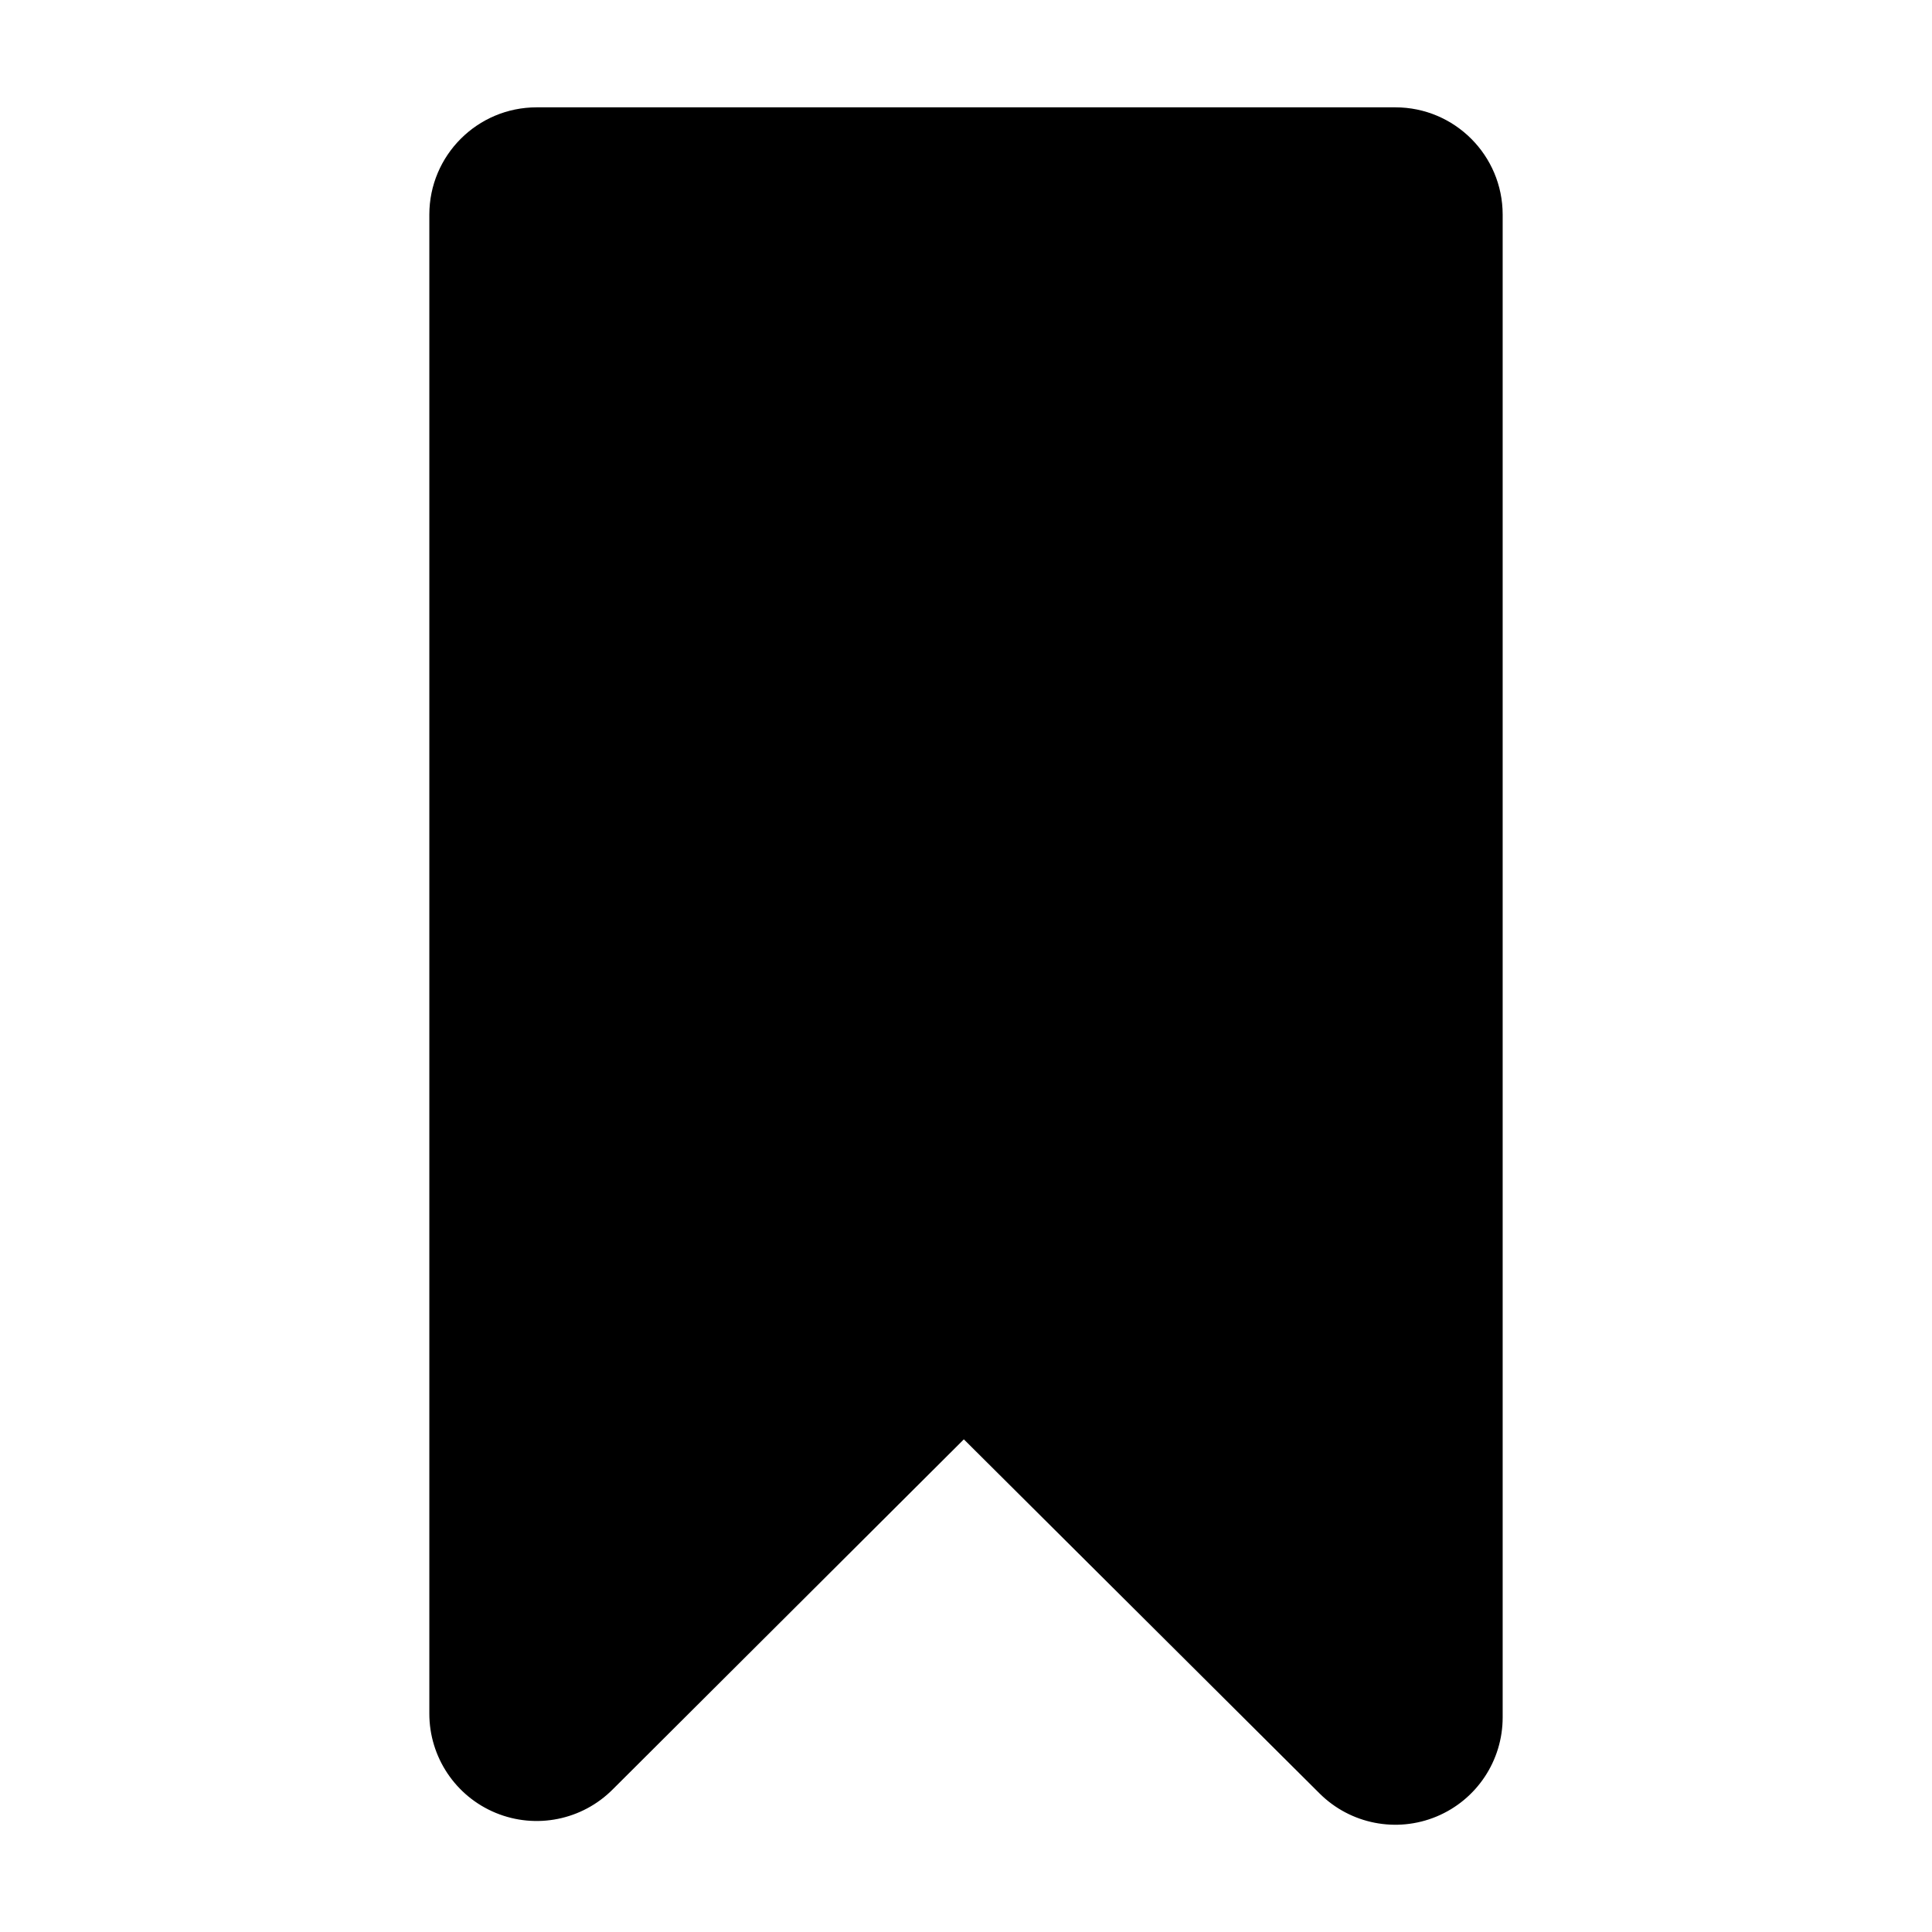
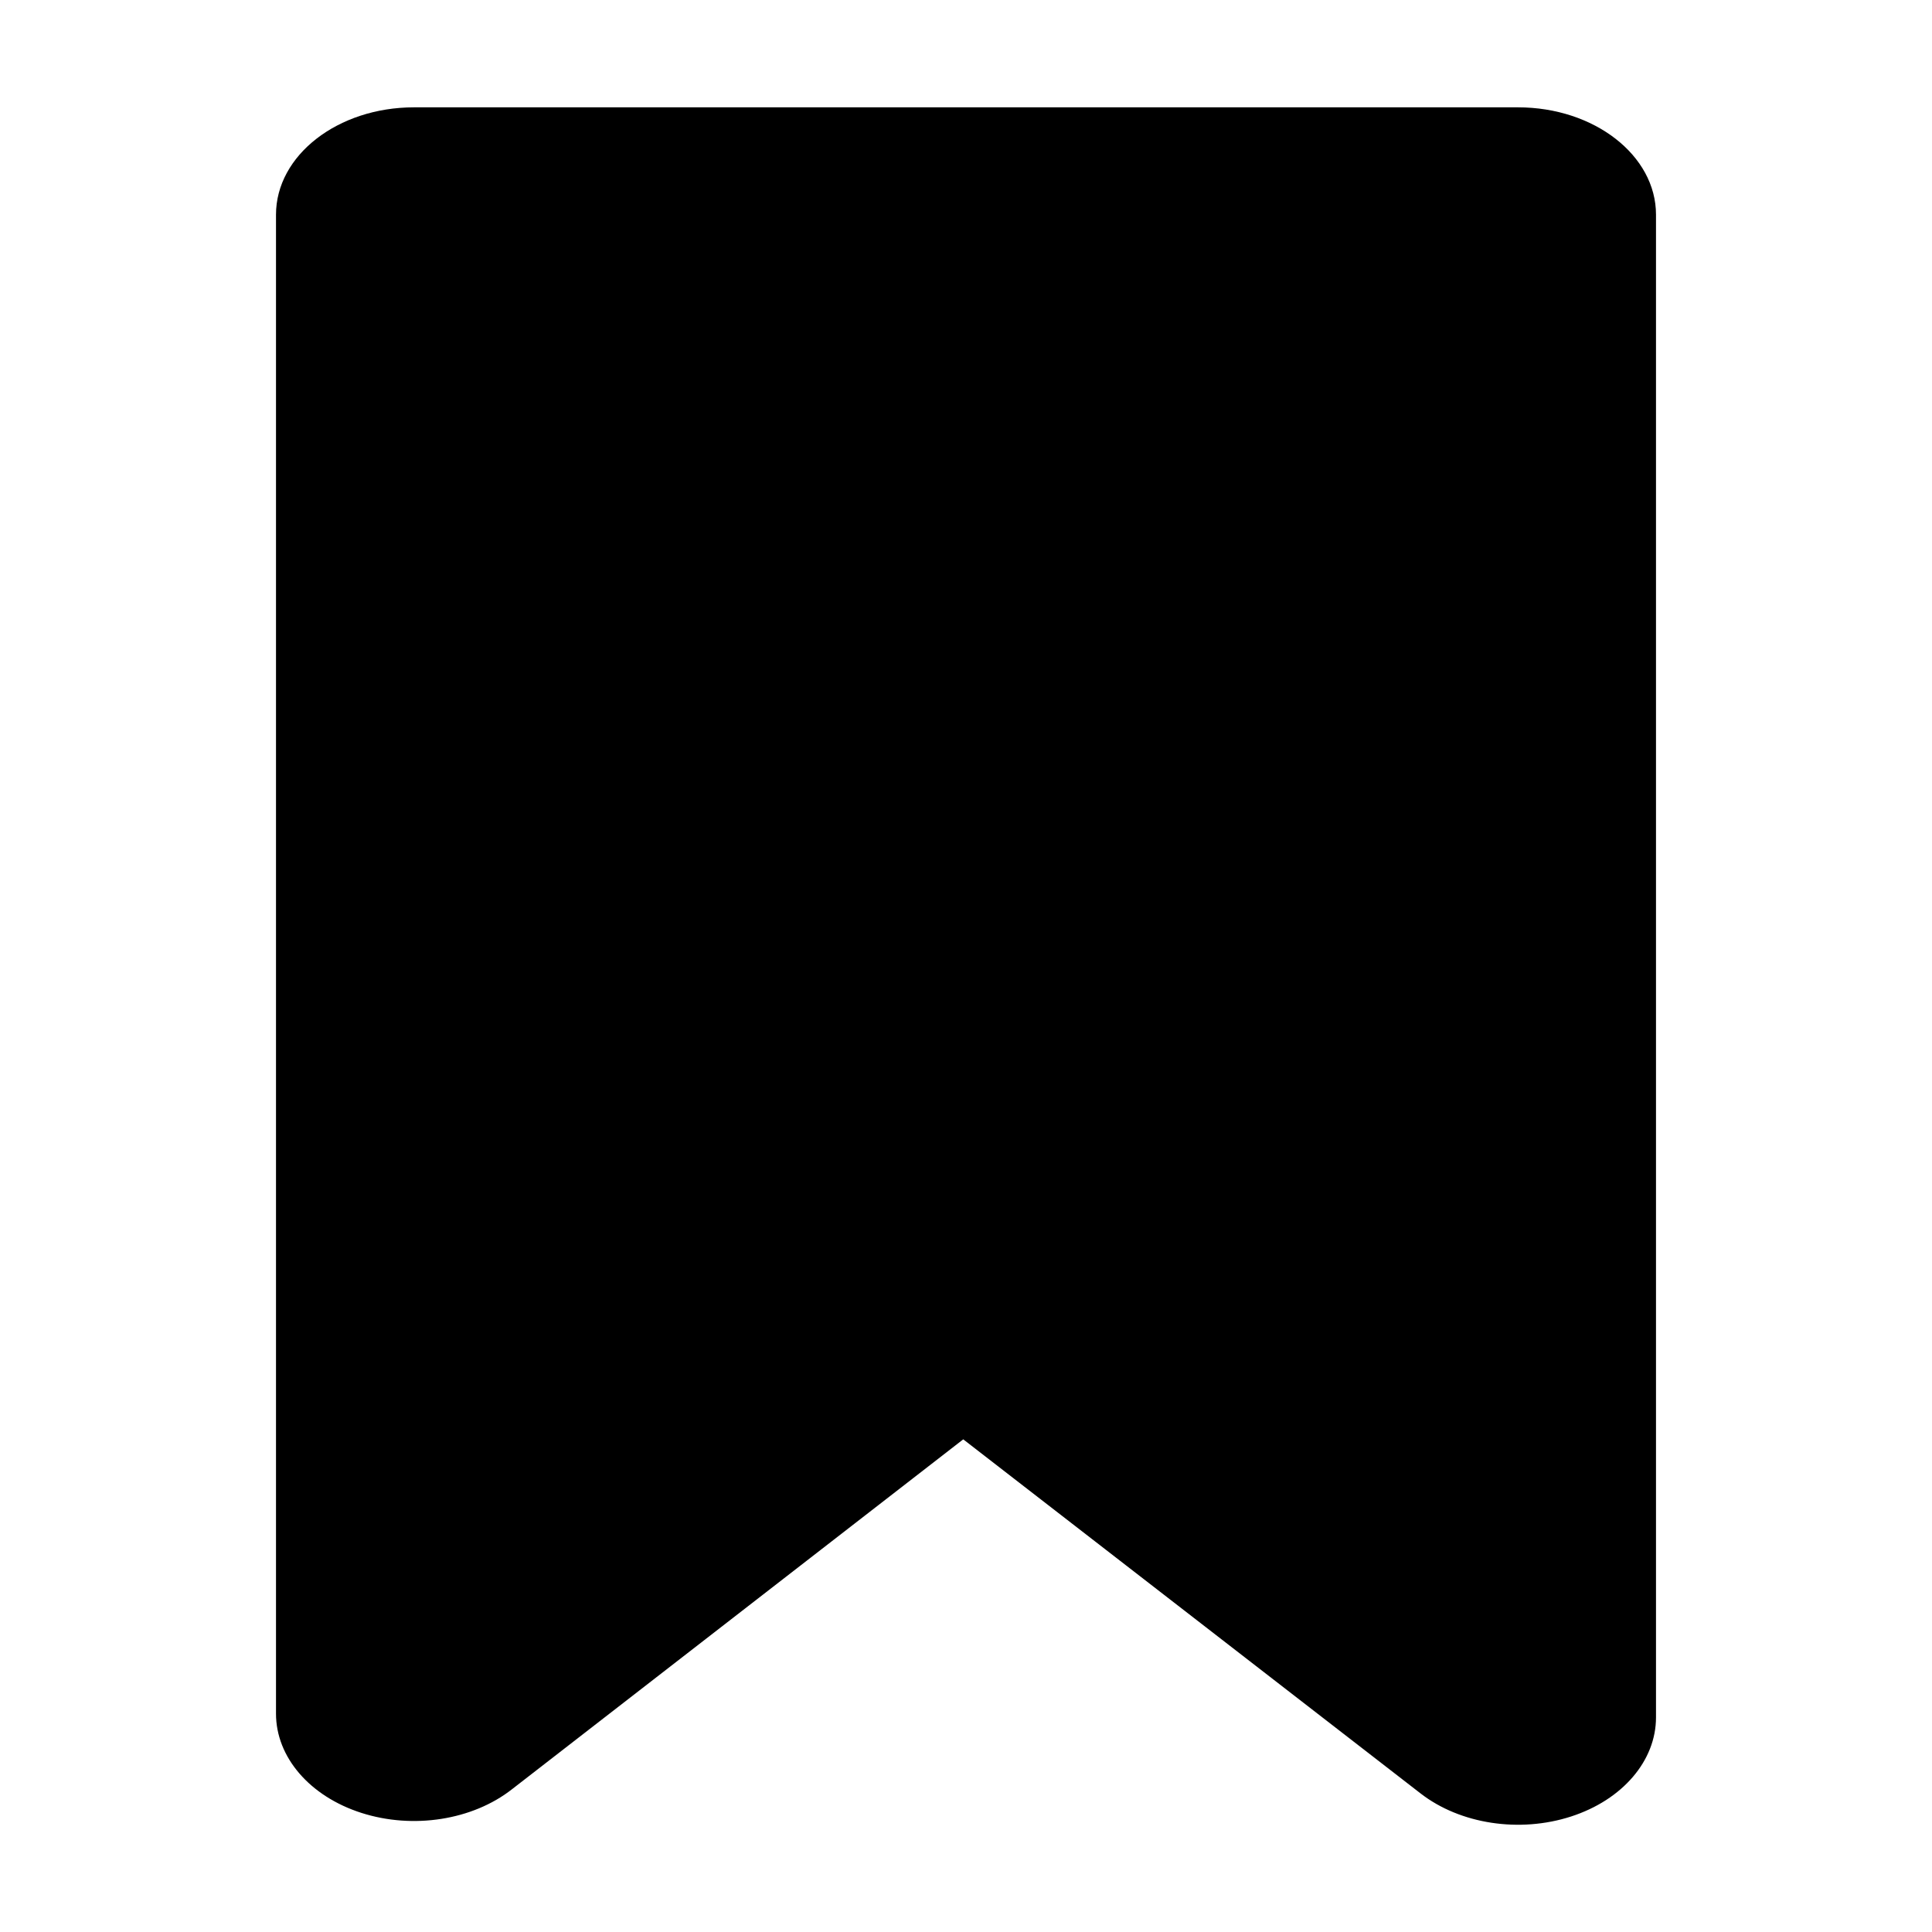
- <svg xmlns="http://www.w3.org/2000/svg" fill="#000000" width="800px" height="800px" viewBox="0 0 36 36" version="1.1" preserveAspectRatio="xMidYMid meet">
+ <svg xmlns="http://www.w3.org/2000/svg" fill="#000000" width="800px" height="800px" viewBox="4 0 28 36" version="1.1" preserveAspectRatio="none">
  <path class="clr-i-solid clr-i-solid-path-1" d="M26,2H10A2,2,0,0,0,8,4V31.93a2,2,0,0,0,3.42,1.41l6.54-6.52,6.63,6.6A2,2,0,0,0,28,32V4A2,2,0,0,0,26,2Z" />
  <rect x="0" y="0" width="36" height="36" fill-opacity="0" />
</svg>
